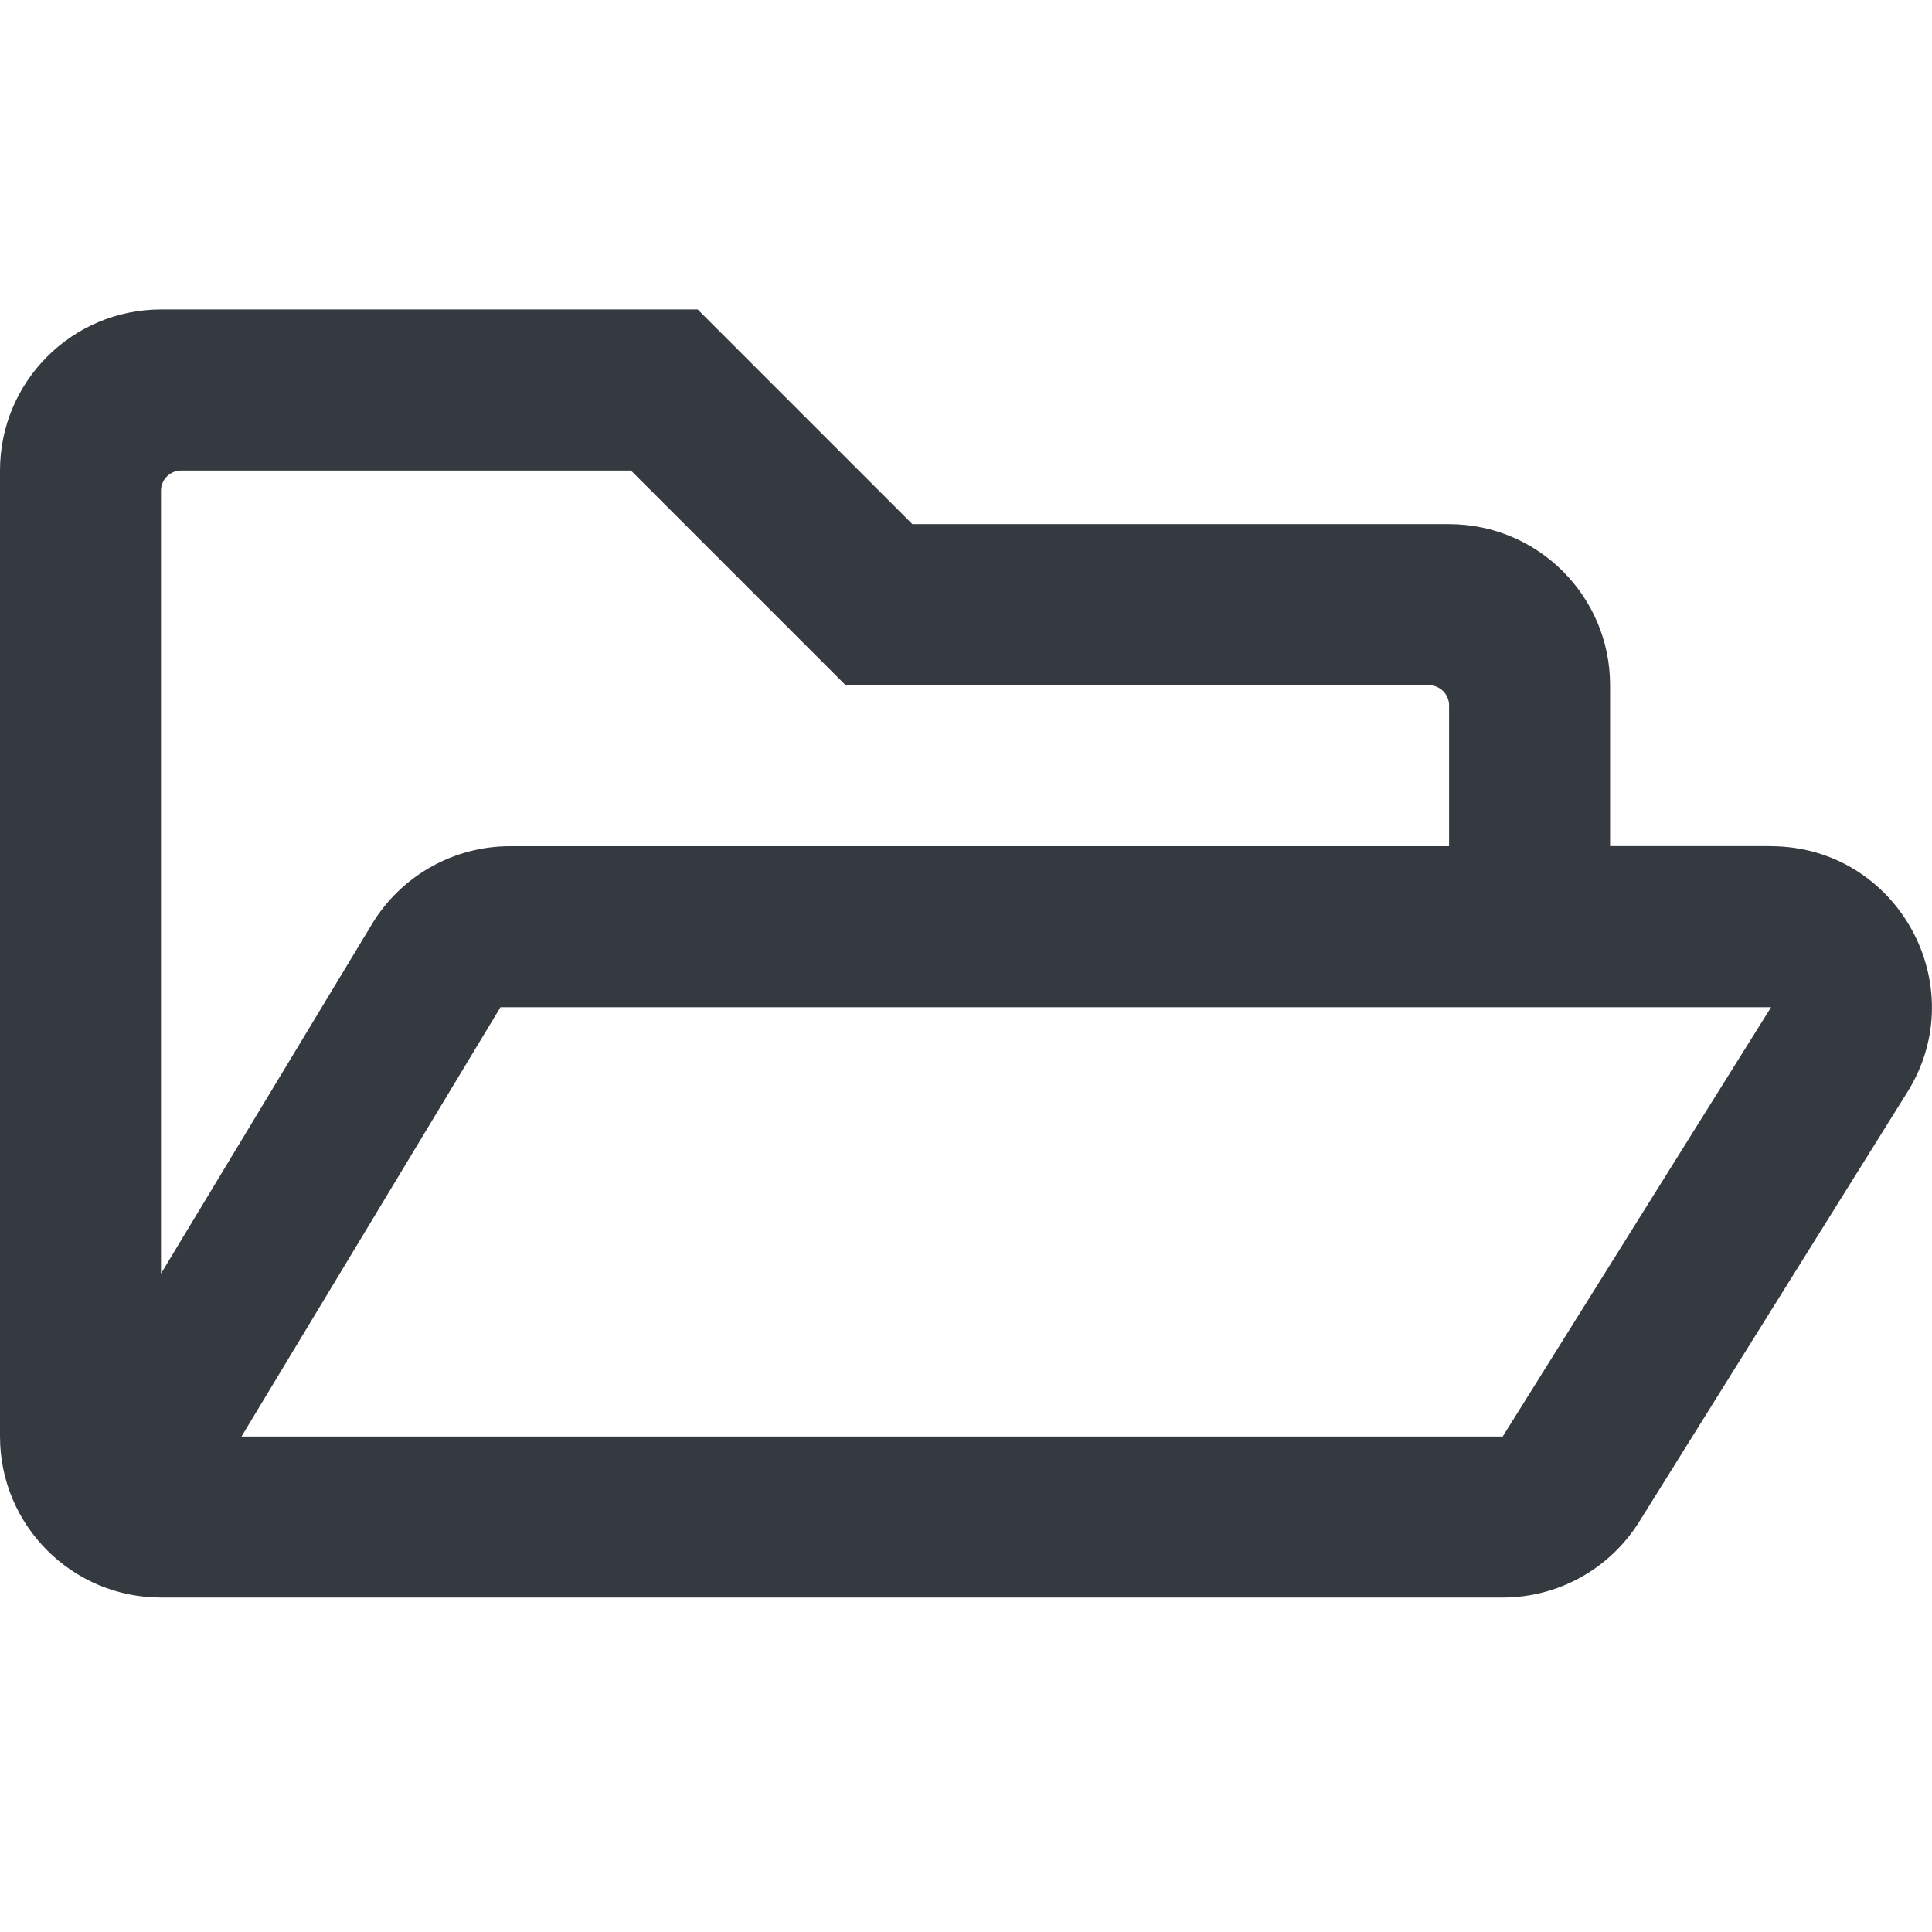
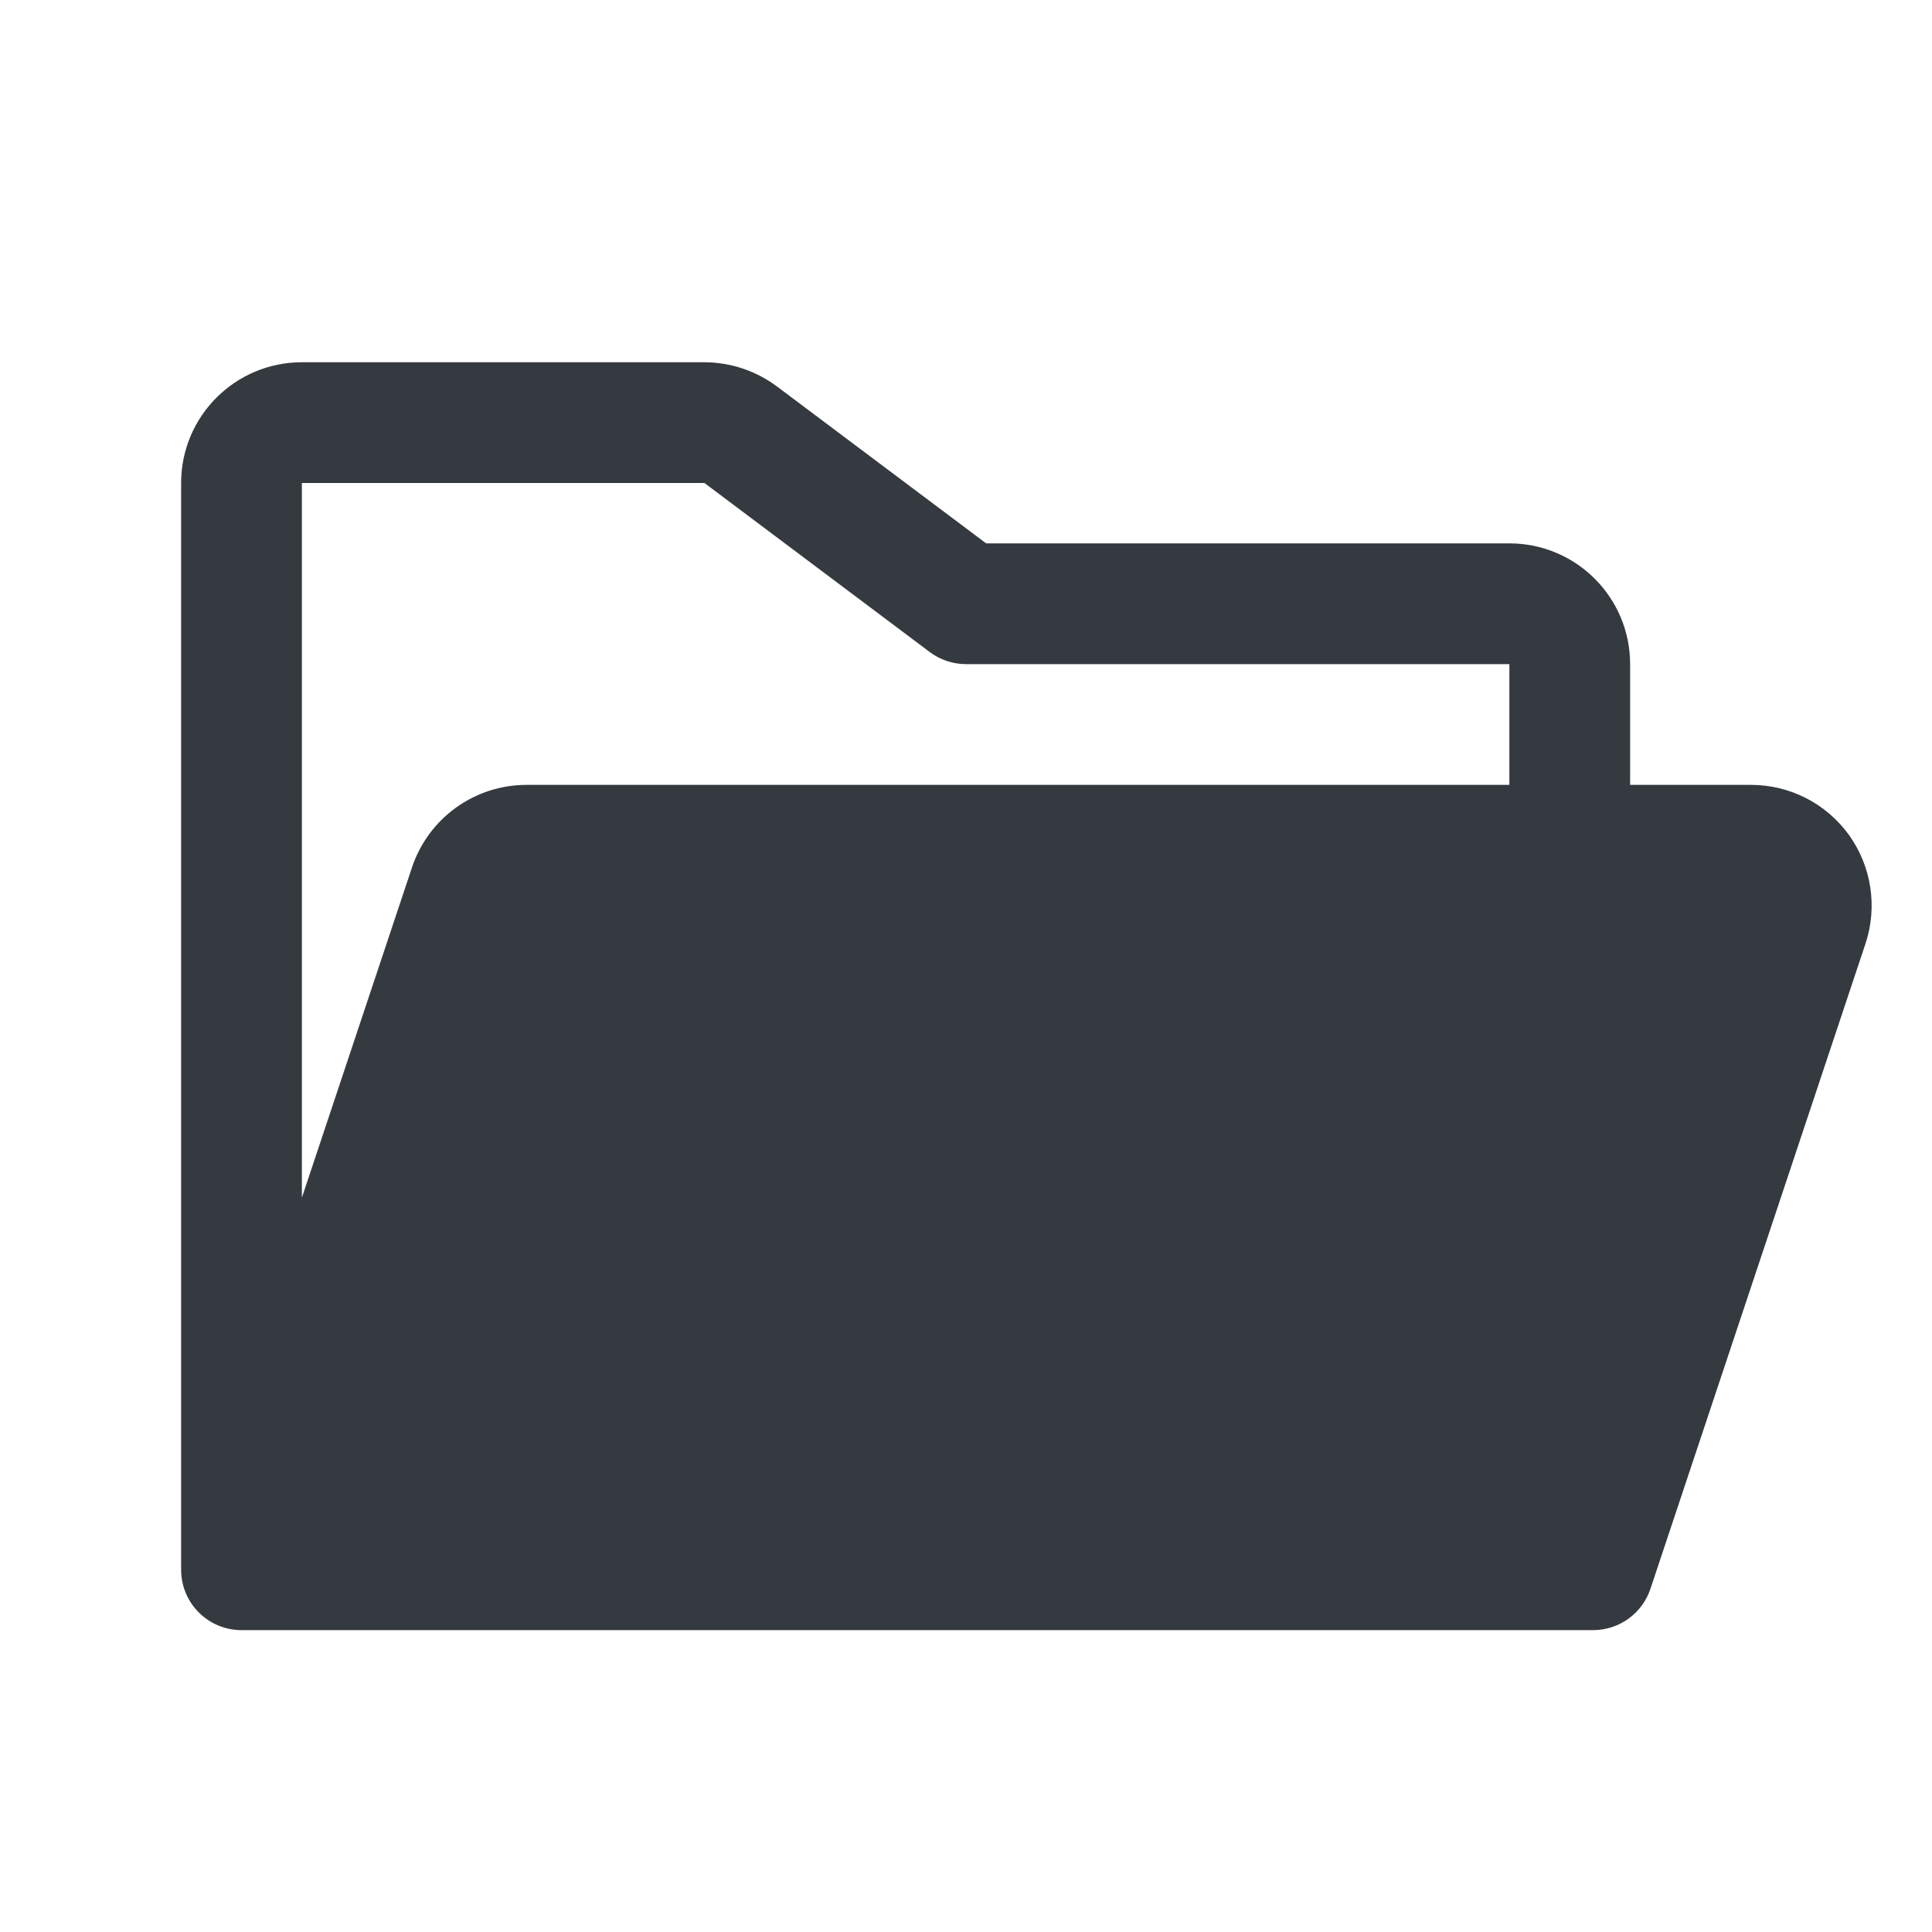
- <svg xmlns="http://www.w3.org/2000/svg" viewBox="0 0 24 24" version="1.1" id="svg900" width="24" height="24">
-   <defs id="defs904" />
-   <path d="m 21.997,10.511 -1.996,0 0,-2 c 0,-1.104 -0.896,-2 -2,-2 l -6.667,0 -2.667,-2.667 -6.667,0 C 0.896,3.844 0,4.74 0,5.845 L 0,17.845 C 0,18.949 0.896,19.845 2,19.845 l 16.667,0 c 0.688,0 1.329,-0.354 1.696,-0.942 l 3.329,-5.333 c 0.833,-1.329 -0.125,-3.058 -1.696,-3.058 z M 2,6.095 c 0,-0.138 0.113,-0.25 0.25,-0.25 l 5.588,0 2.667,2.667 7.246,0 c 0.138,0 0.25,0.113 0.25,0.25 l 0,1.75 -11.667,0 c -0.7,0 -1.35,0.367 -1.713,0.967 l -2.621,4.342 z m 16.667,11.75 -15.667,0 3.217,-5.333 15.784,0 z" id="path898" style="fill:#353a40;fill-opacity:1;stroke-width:1" />
+ <svg xmlns="http://www.w3.org/2000/svg" width="24" height="24" fill="#353a40" viewBox="0 0 256 256">
+   <path d="M245,110.64A16,16,0,0,0,232,104H216V88a16,16,0,0,0-16-16H130.67L102.94,51.2a16.14,16.14,0,0,0-9.6-3.2H40A16,16,0,0,0,24,64V208h0a8,8,0,0,0,8,8H211.1a8,8,0,0,0,7.59-5.47l28.49-85.47A16.05,16.05,0,0,0,245,110.64ZM93.34,64,123.2,86.4A8,8,0,0,0,128,88h72v16H69.77a16,16,0,0,0-15.18,10.94L40,158.7V64Z" />
</svg>
